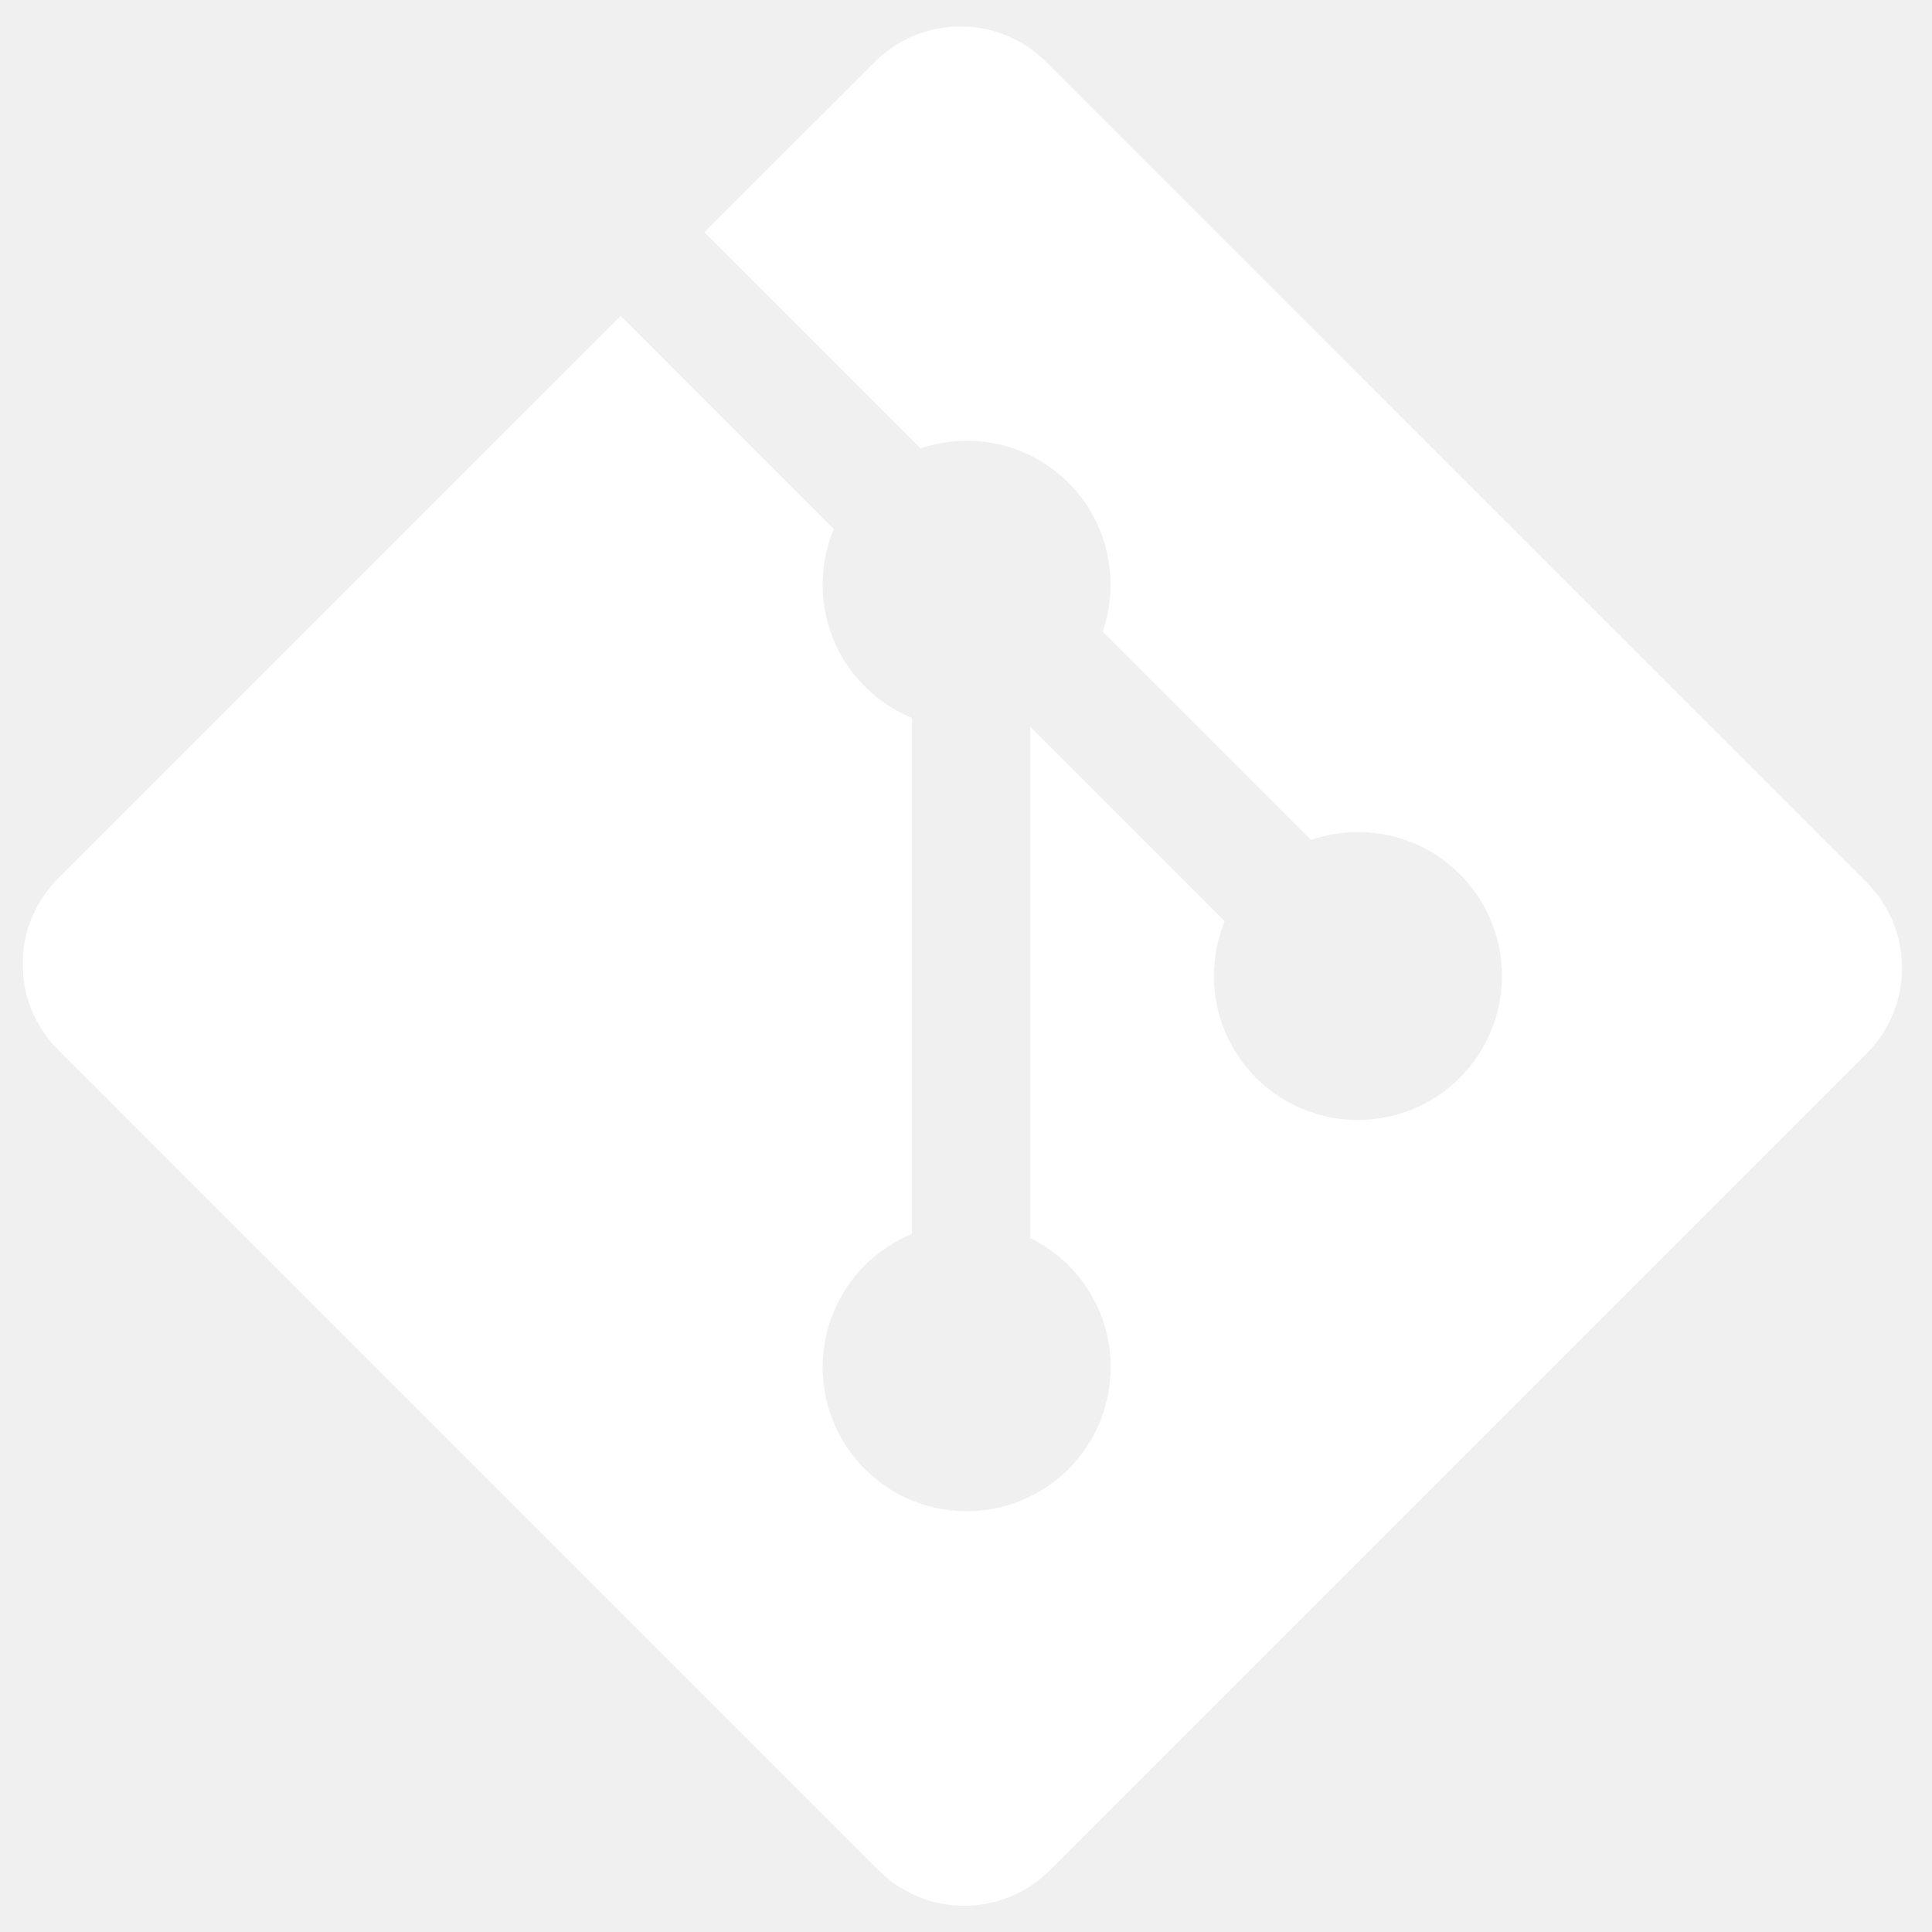
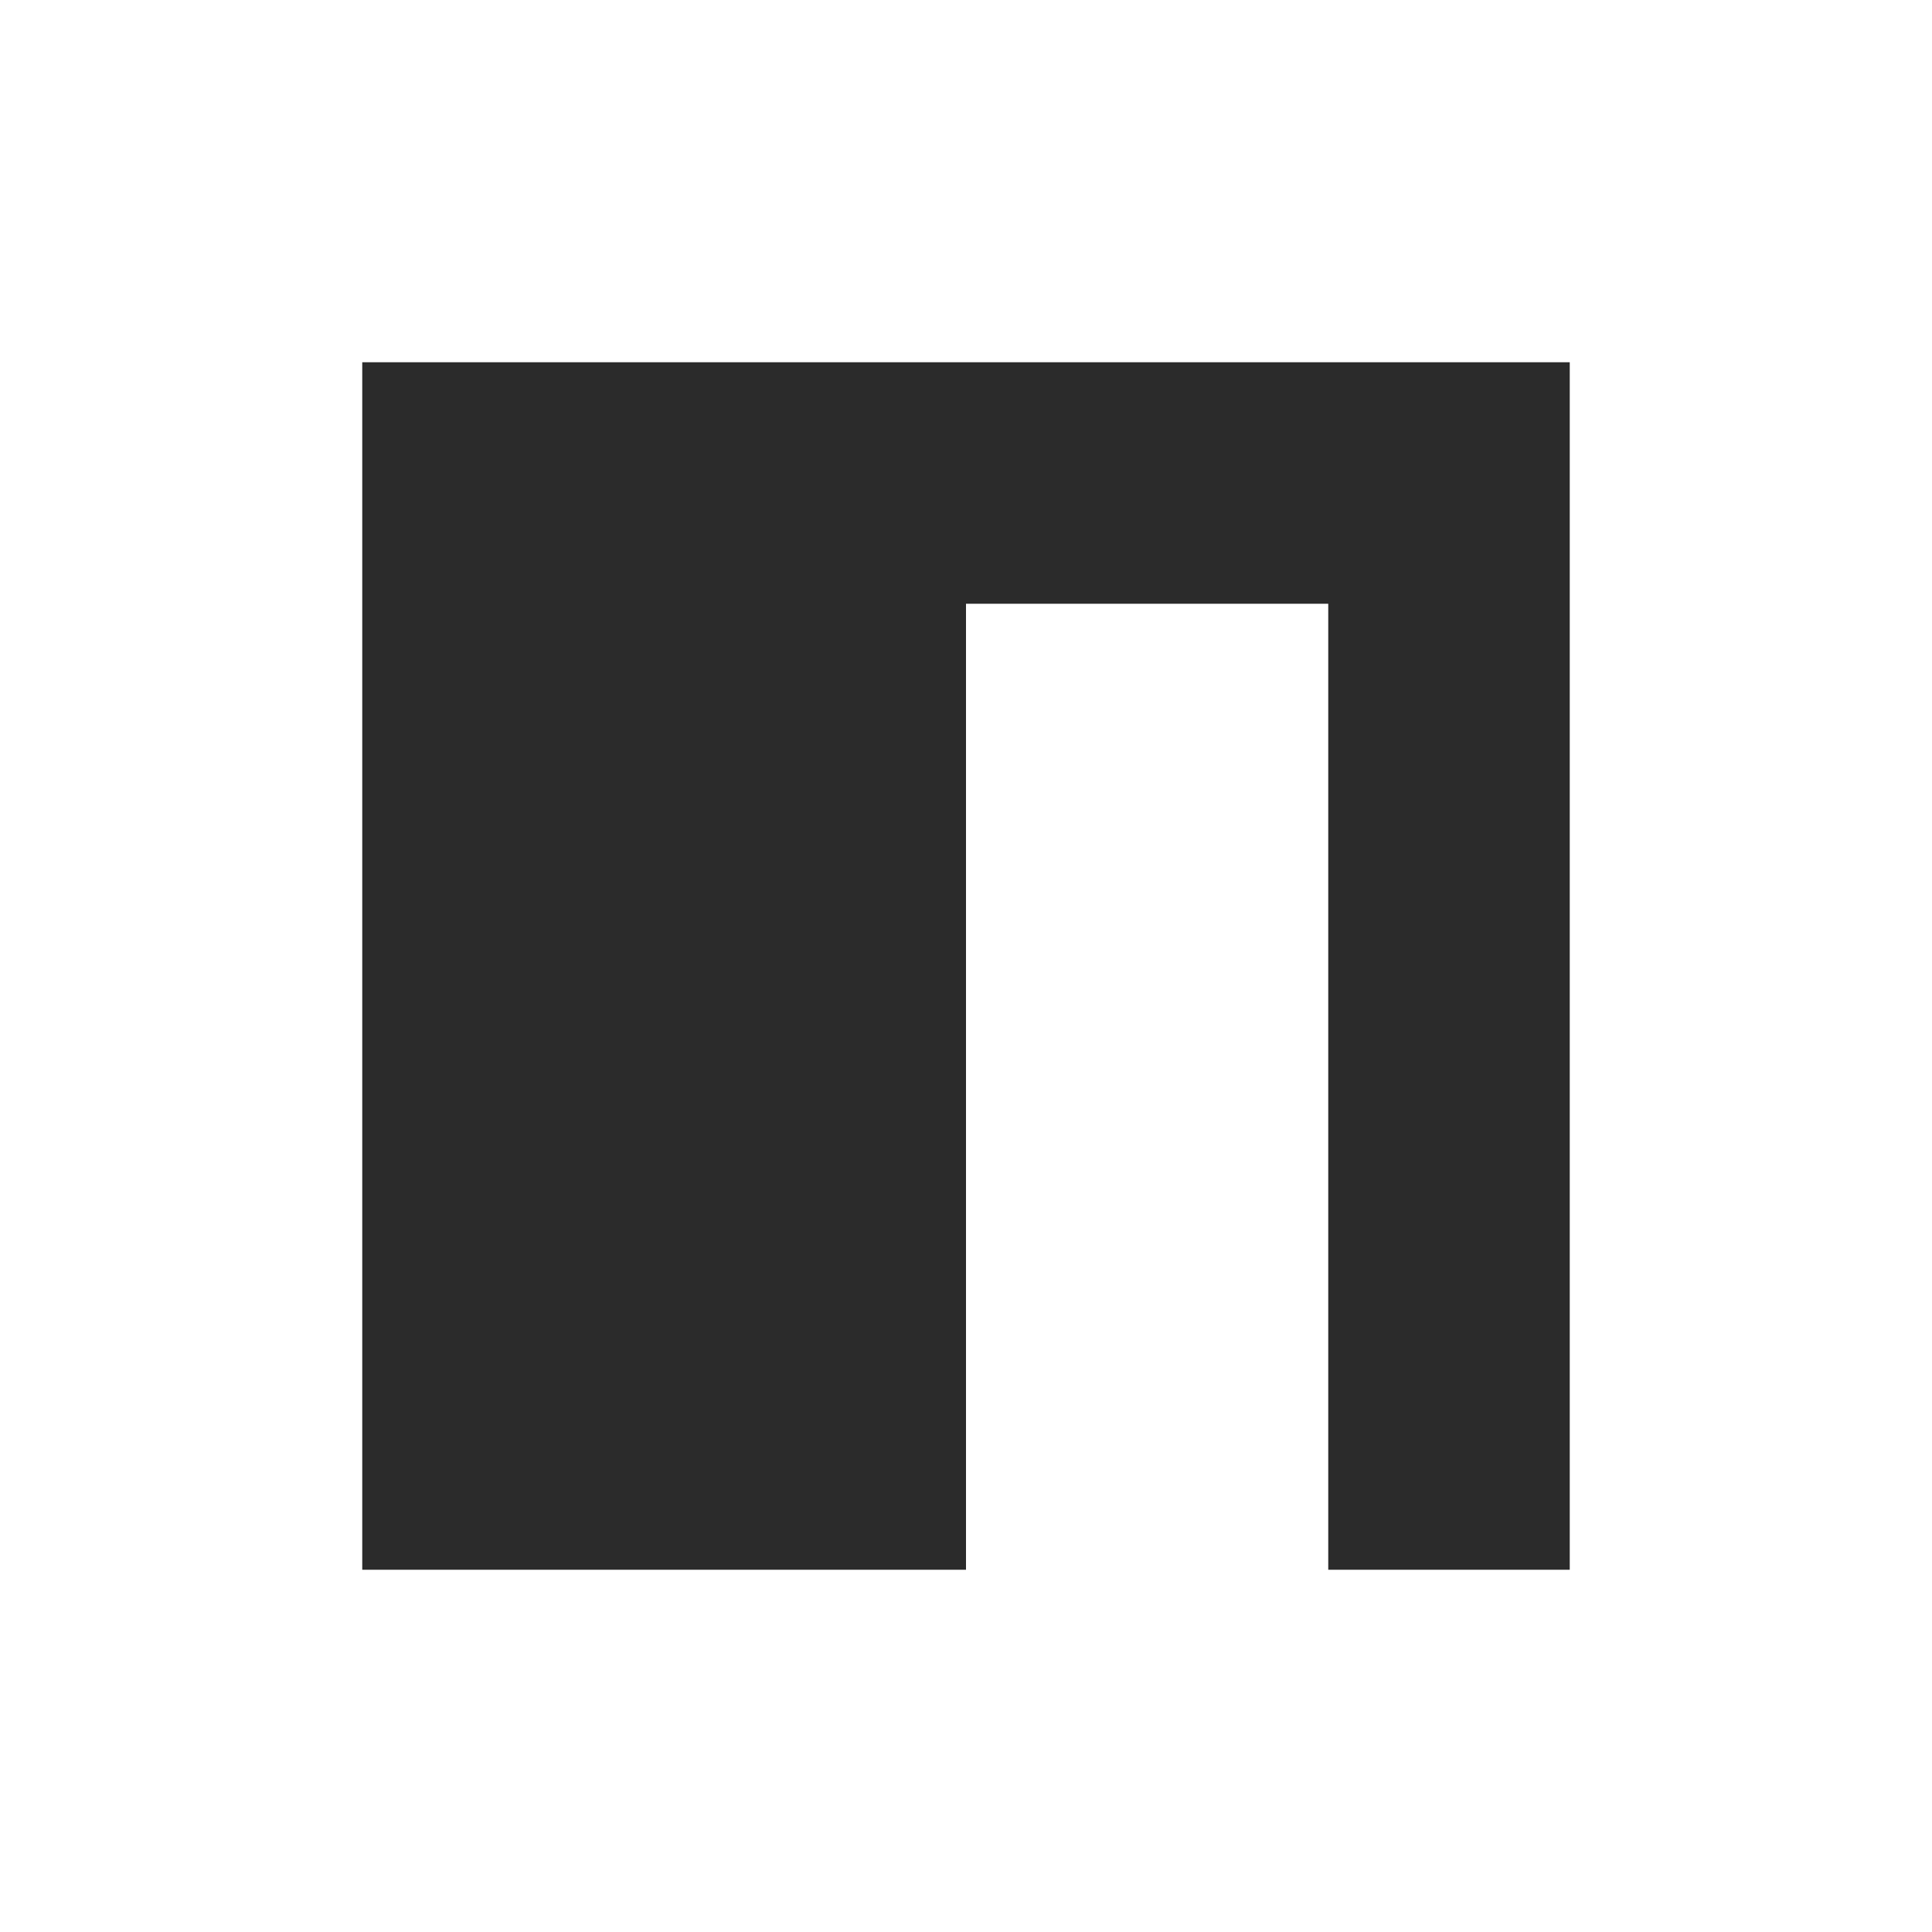
<svg xmlns="http://www.w3.org/2000/svg" width="30" height="30" viewBox="0 0 30 30" fill="none">
-   <g clip-path="url(#clip0_32_269)">
-     <mask id="mask0_32_269" style="mask-type:luminance" maskUnits="userSpaceOnUse" x="0" y="0" width="30" height="30">
-       <path d="M29.648 0.41H0.352V29.593H29.648V0.41Z" fill="white" />
+   <g clip-path="url(#clip0_32_275)">
+     <mask id="mask0_32_275" style="mask-type:luminance" maskUnits="userSpaceOnUse" x="0" y="0" width="30" height="30">
+       <path d="M30 0H0V30H30V0Z" fill="white" />
    </mask>
-     <g mask="url(#mask0_32_269)">
-       <path fill-rule="evenodd" clip-rule="evenodd" d="M28.984 13.701L16.243 0.961C15.509 0.227 14.319 0.227 13.585 0.961L10.939 3.606L14.296 6.963C15.075 6.699 15.97 6.876 16.592 7.498C17.216 8.123 17.392 9.025 17.122 9.808L20.357 13.043C21.139 12.773 22.042 12.948 22.667 13.573C23.541 14.447 23.541 15.862 22.667 16.736C21.793 17.61 20.378 17.61 19.504 16.736C18.847 16.078 18.684 15.113 19.017 14.304L16 11.287L16 19.225C16.213 19.331 16.414 19.472 16.592 19.648C17.465 20.521 17.465 21.937 16.592 22.811C15.718 23.685 14.302 23.685 13.429 22.811C12.556 21.937 12.556 20.521 13.429 19.648C13.645 19.433 13.895 19.27 14.161 19.16V11.148C13.895 11.039 13.645 10.877 13.429 10.66C12.768 9.999 12.608 9.028 12.947 8.215L9.639 4.906L0.902 13.642C0.168 14.377 0.168 15.567 0.902 16.301L13.644 29.042C14.378 29.776 15.568 29.776 16.302 29.042L28.984 16.36C29.718 15.626 29.718 14.435 28.984 13.701Z" fill="white" />
+     <g mask="url(#mask0_32_275)">
+       <path d="M0 30V0H30V30H0Z" fill="white" />
+       <path d="M5.625 5.625H24.375V24.375H20.625V9.375H15V24.375H5.625V5.625Z" fill="#2B2B2B" />
    </g>
  </g>
  <defs>
-     <clipPath id="clip0_32_269">
+     <clipPath id="clip0_32_275">
      <rect width="30" height="30" fill="white" />
    </clipPath>
  </defs>
</svg>
